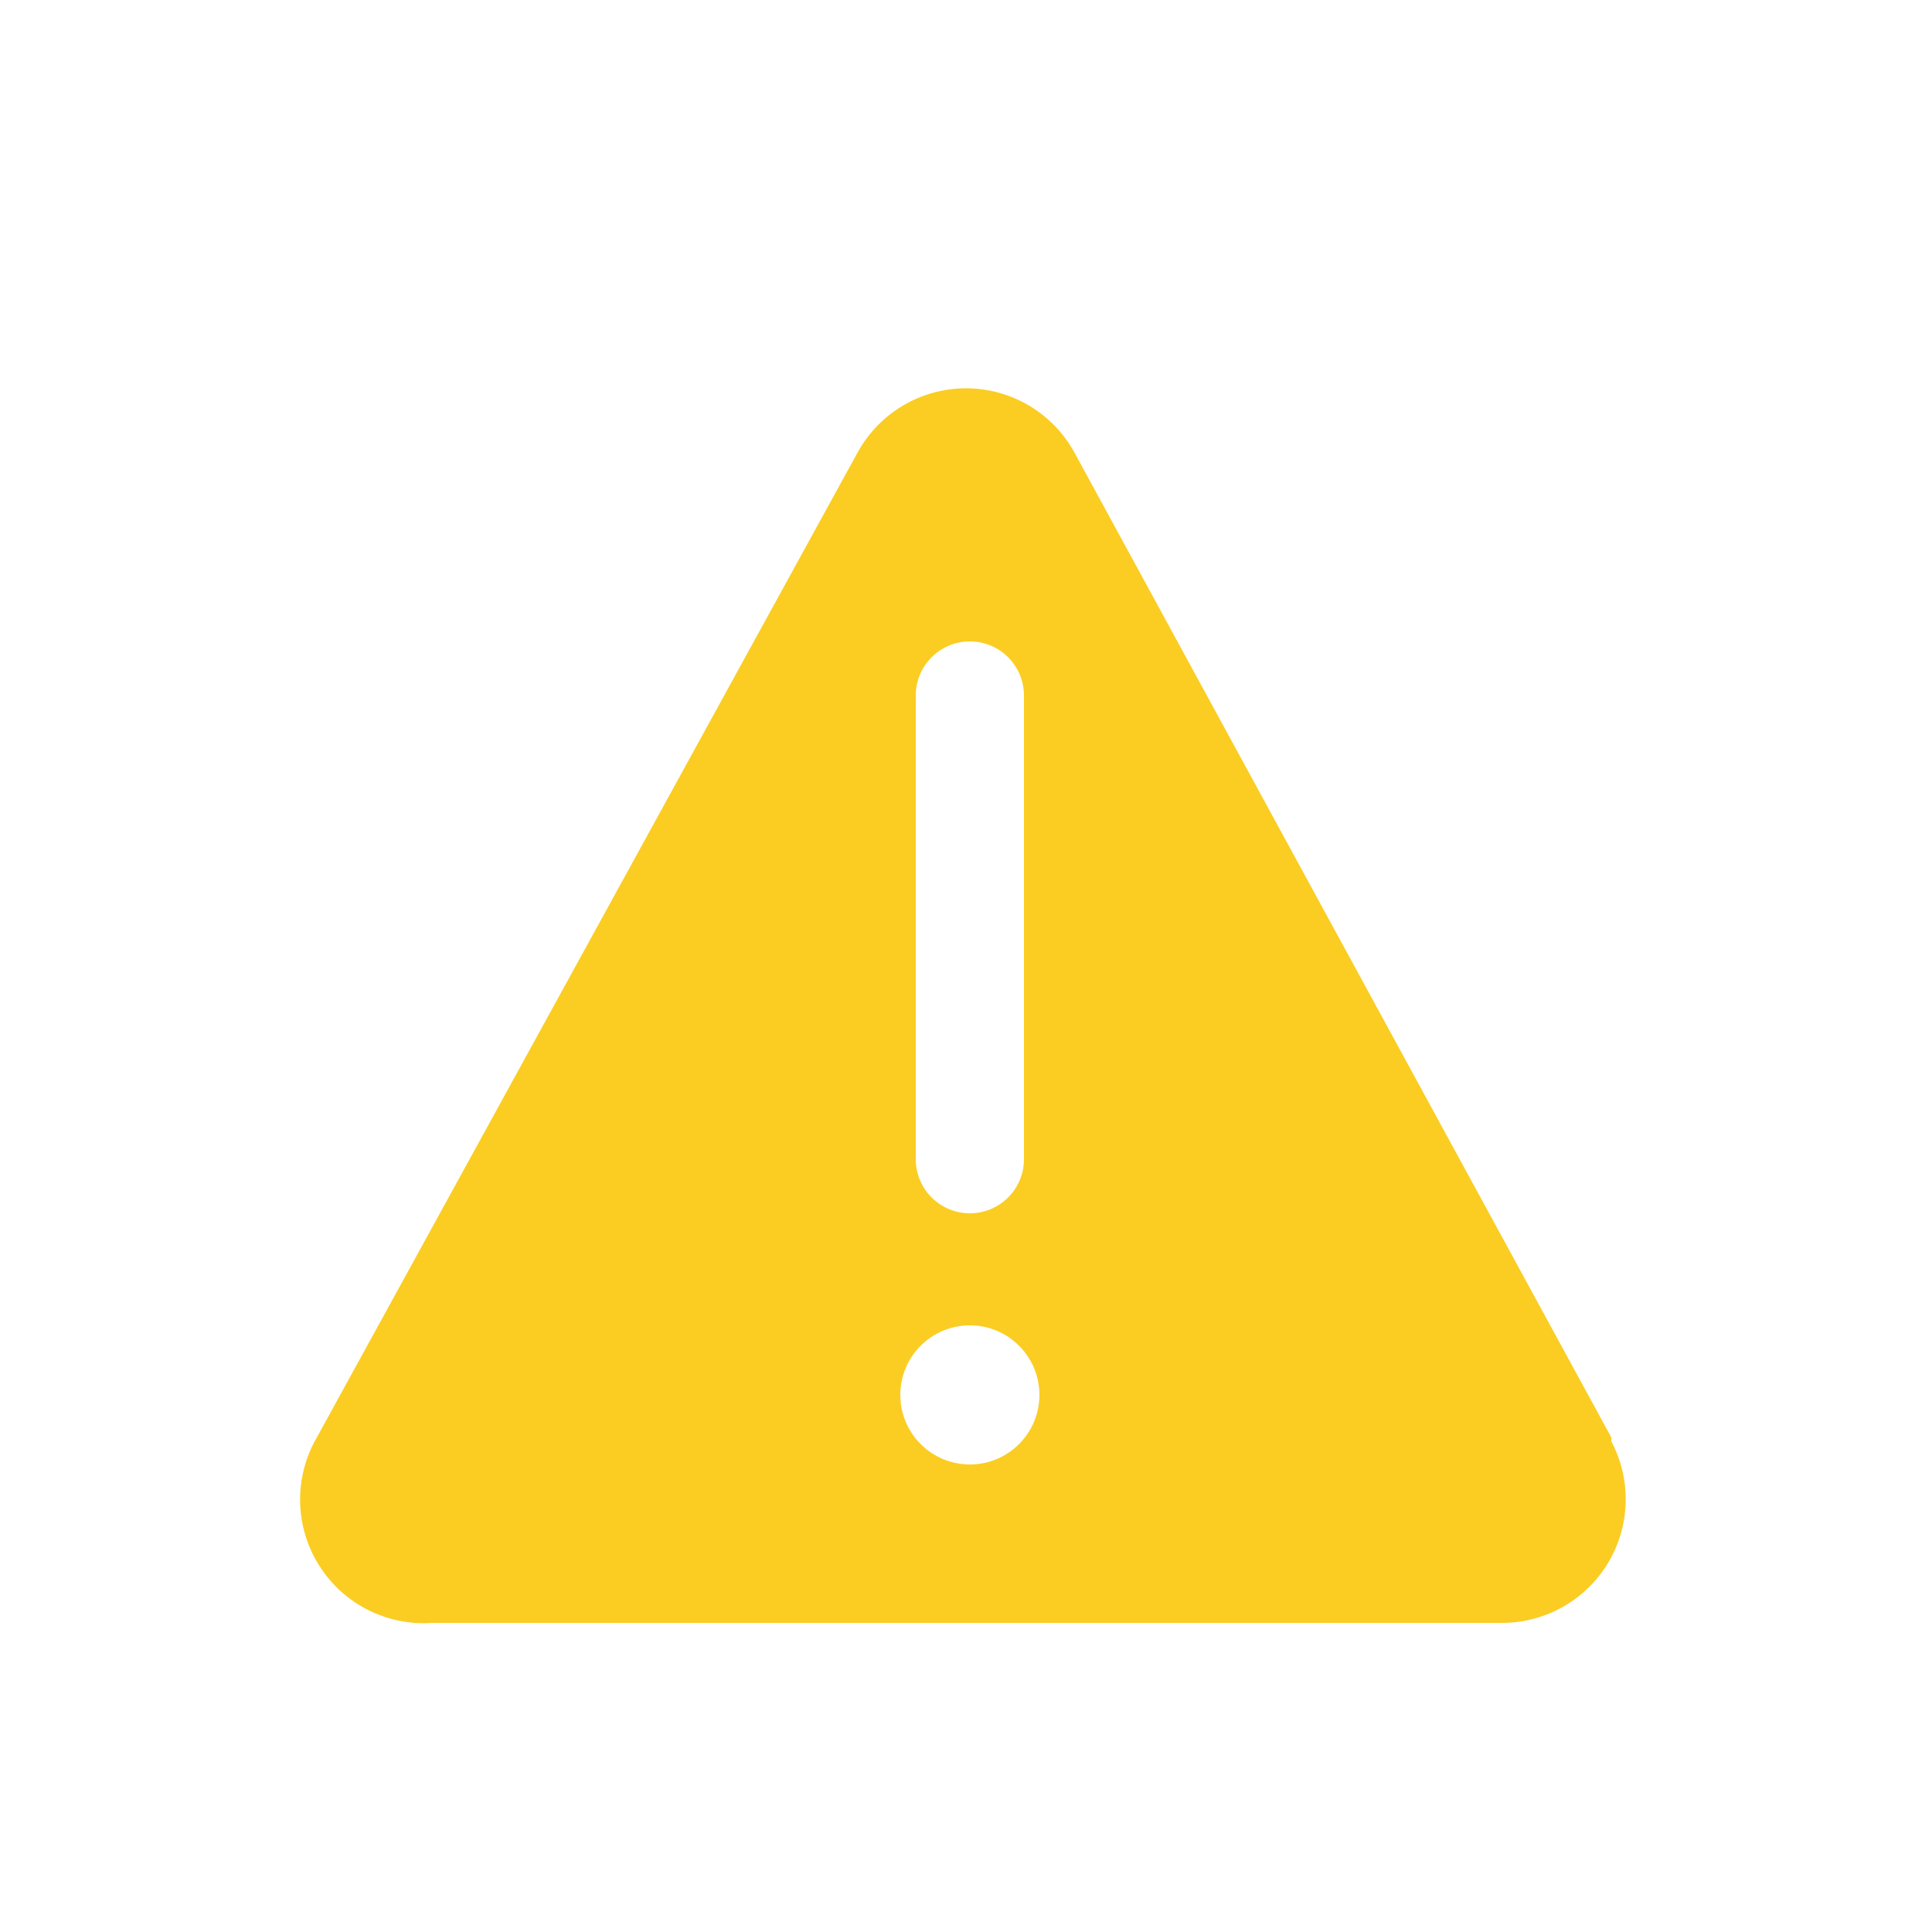
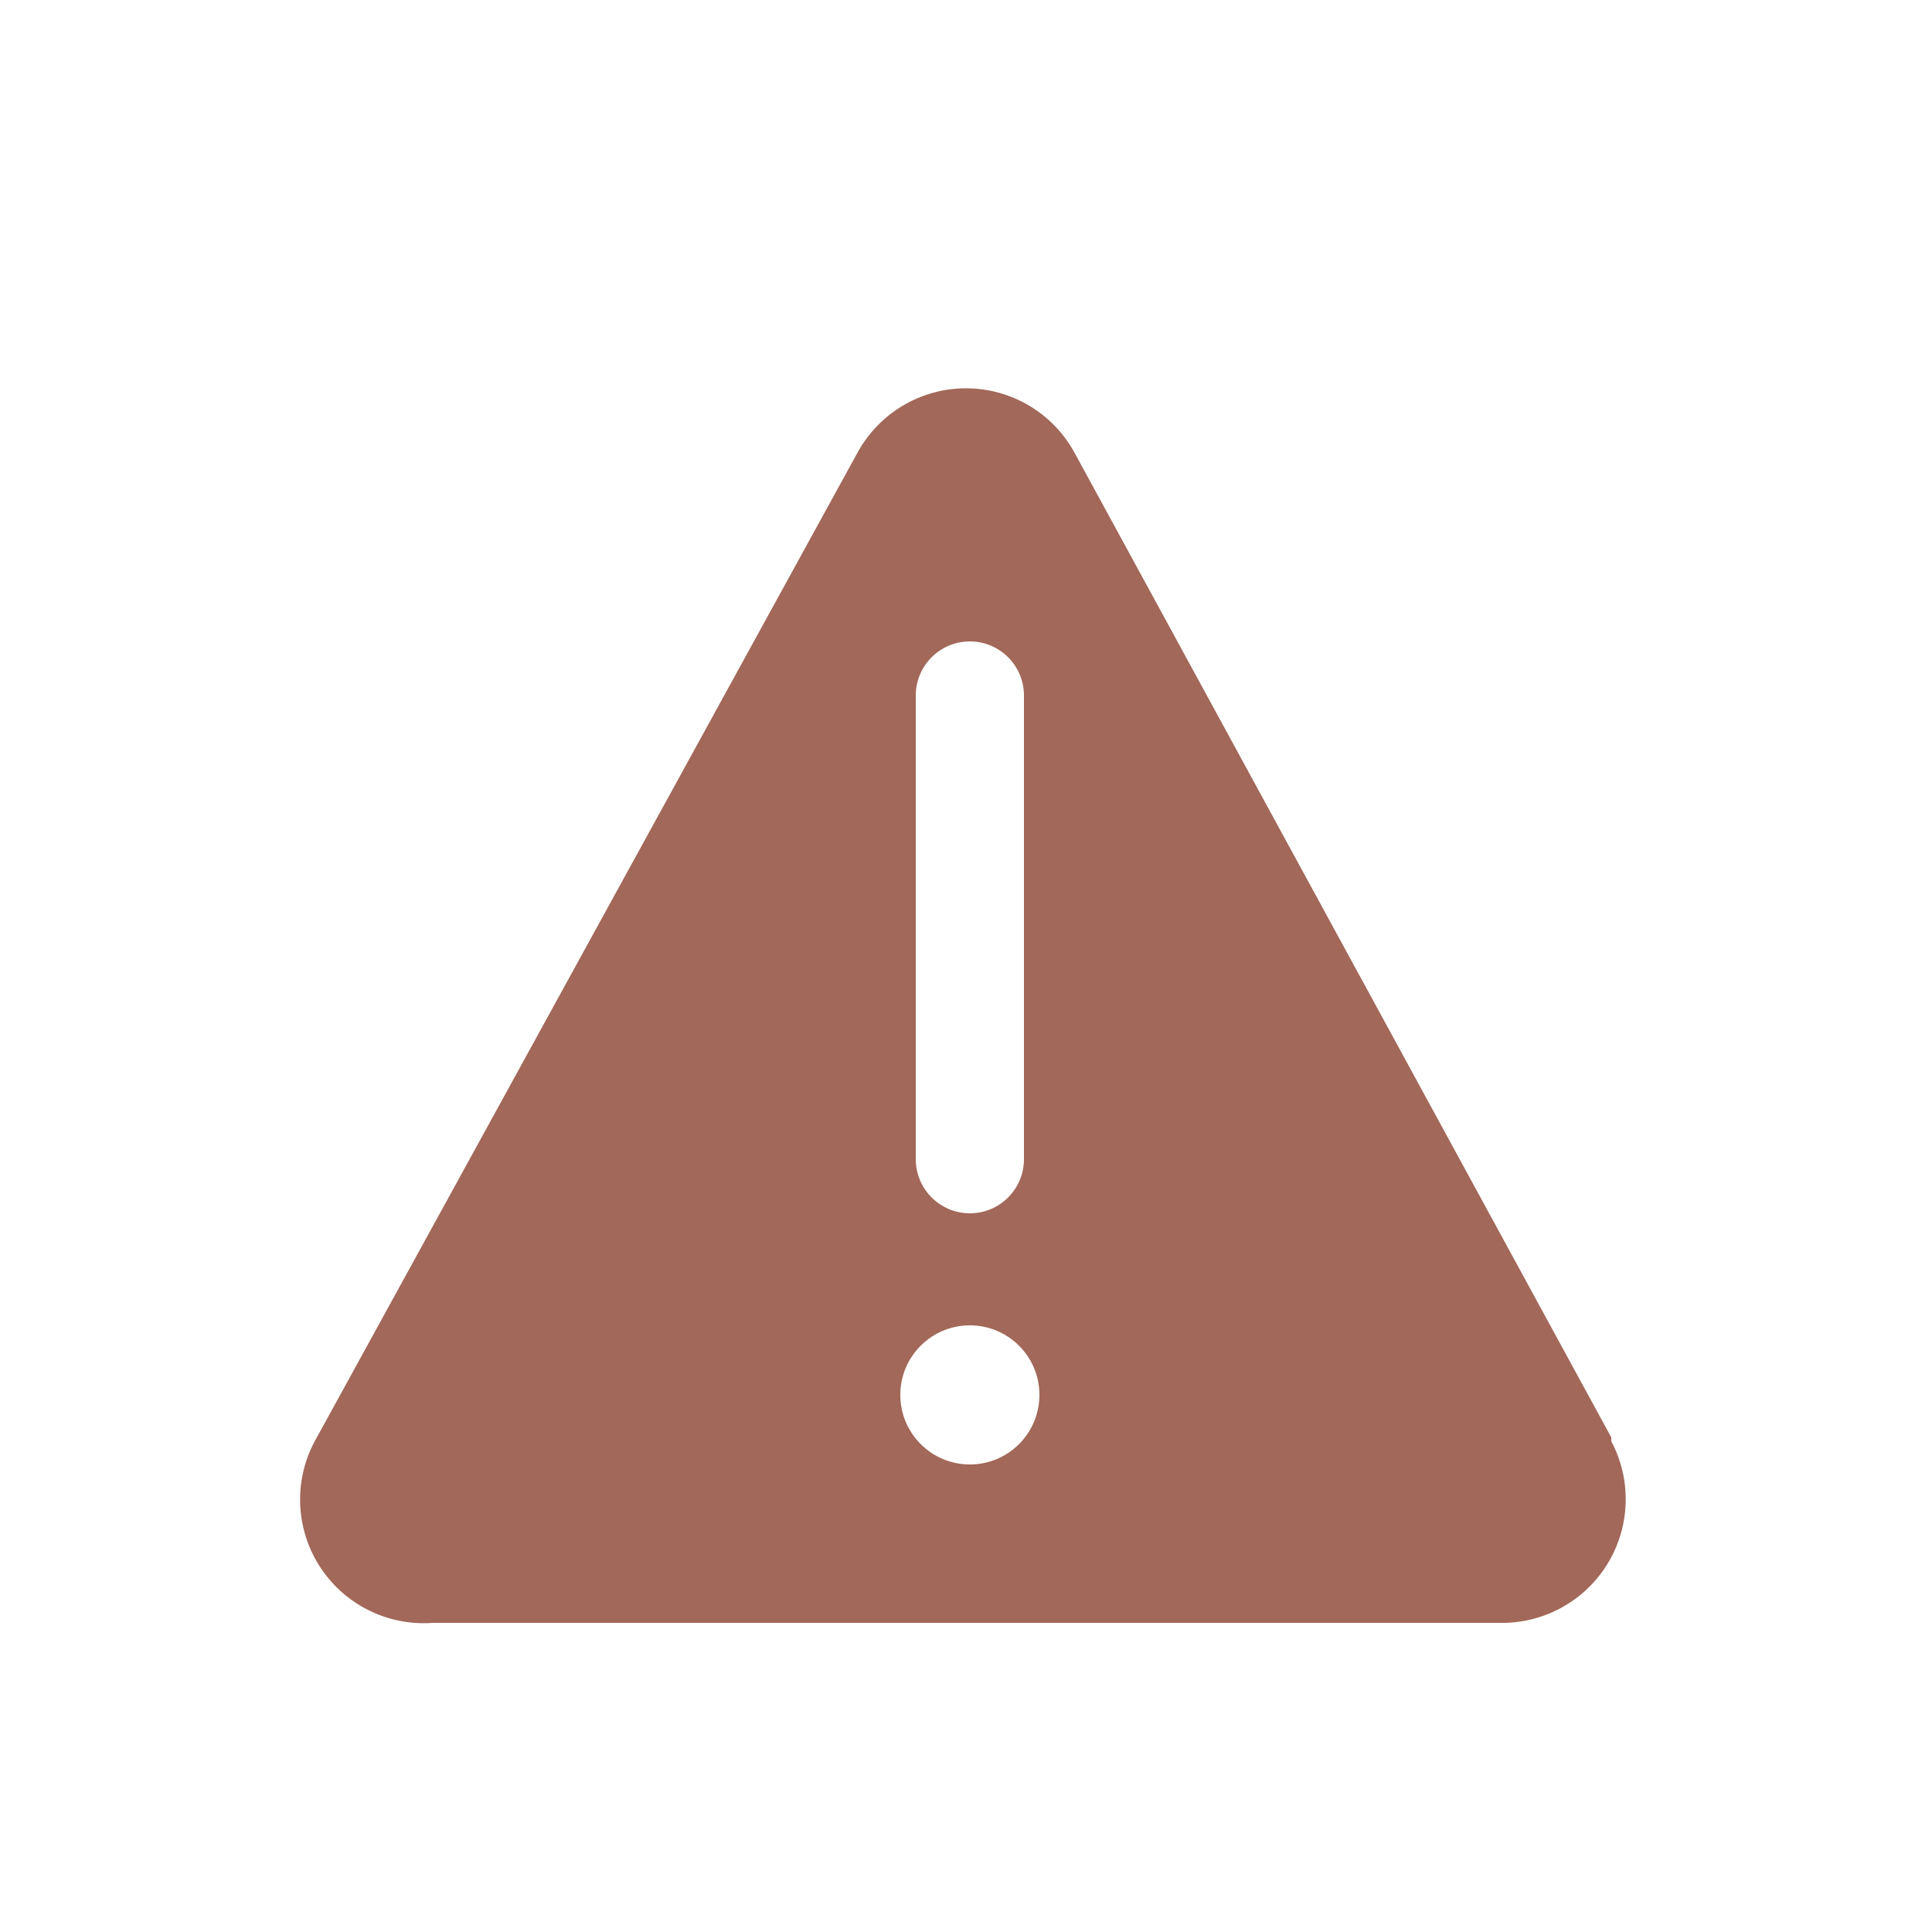
<svg xmlns="http://www.w3.org/2000/svg" xmlns:xlink="http://www.w3.org/1999/xlink" viewBox="0 0 50 50">
  <defs>
    <filter id="a">
      <feColorMatrix in="SourceGraphic" values="0 0 0 0 0.966 0 0 0 0 0.606 0 0 0 0 0.016 0 0 0 1 0" />
    </filter>
    <path d="M34.7 28.2L20.8 2.7a3.2 3.2 0 00-5.6 0l-14 25.5a3.2 3.2 0 003 4.8h27.7a3.2 3.2 0 002.8-4.7zM16.7 9a1.4 1.4 0 012.8 0v12a1.4 1.4 0 11-2.8 0V9zm1.4 19.9a1.8 1.8 0 110-3.6 1.8 1.8 0 010 3.6z" id="b" />
  </defs>
  <g fill="none" fill-rule="evenodd">
-     <g filter="url(#a)">
-       <use fill="#F69B04" xlink:href="#b" transform="translate(7 9)" />
+     <g>
+       <use fill="#A26859" xlink:href="#b" transform="translate(7 9)" />
    </g>
    <path d="M0 0h50v50H0z" />
  </g>
</svg>
